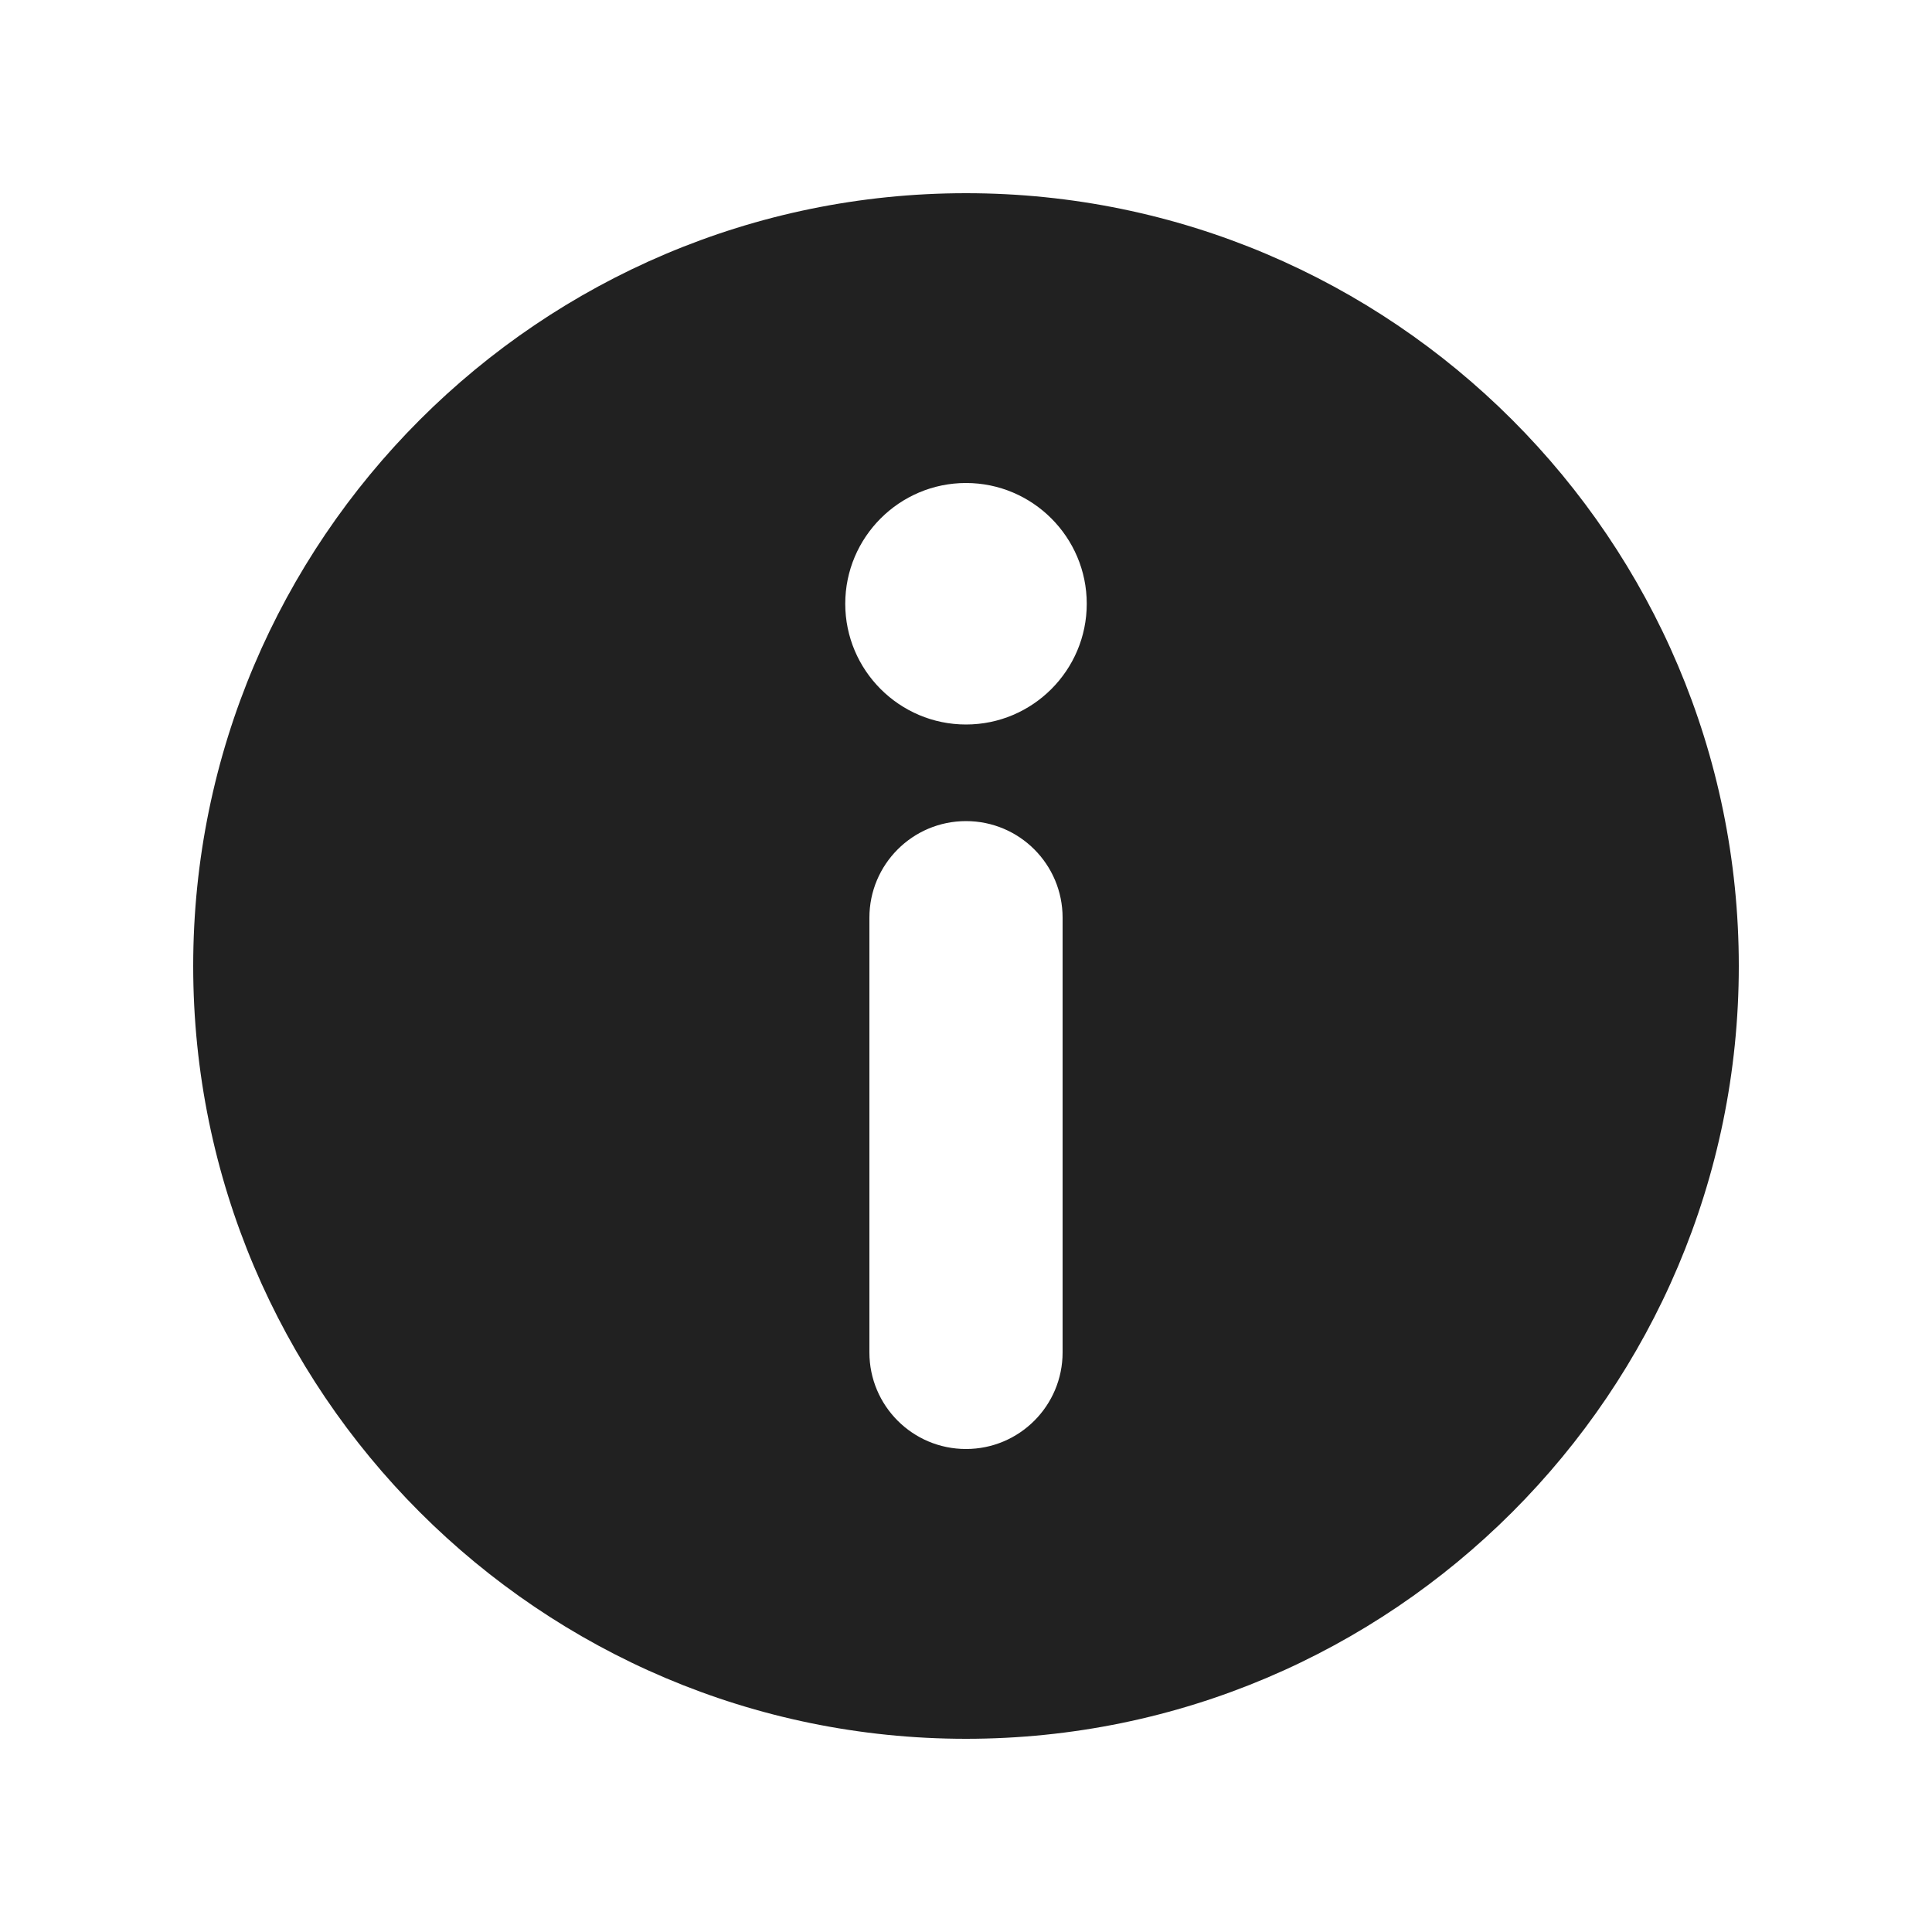
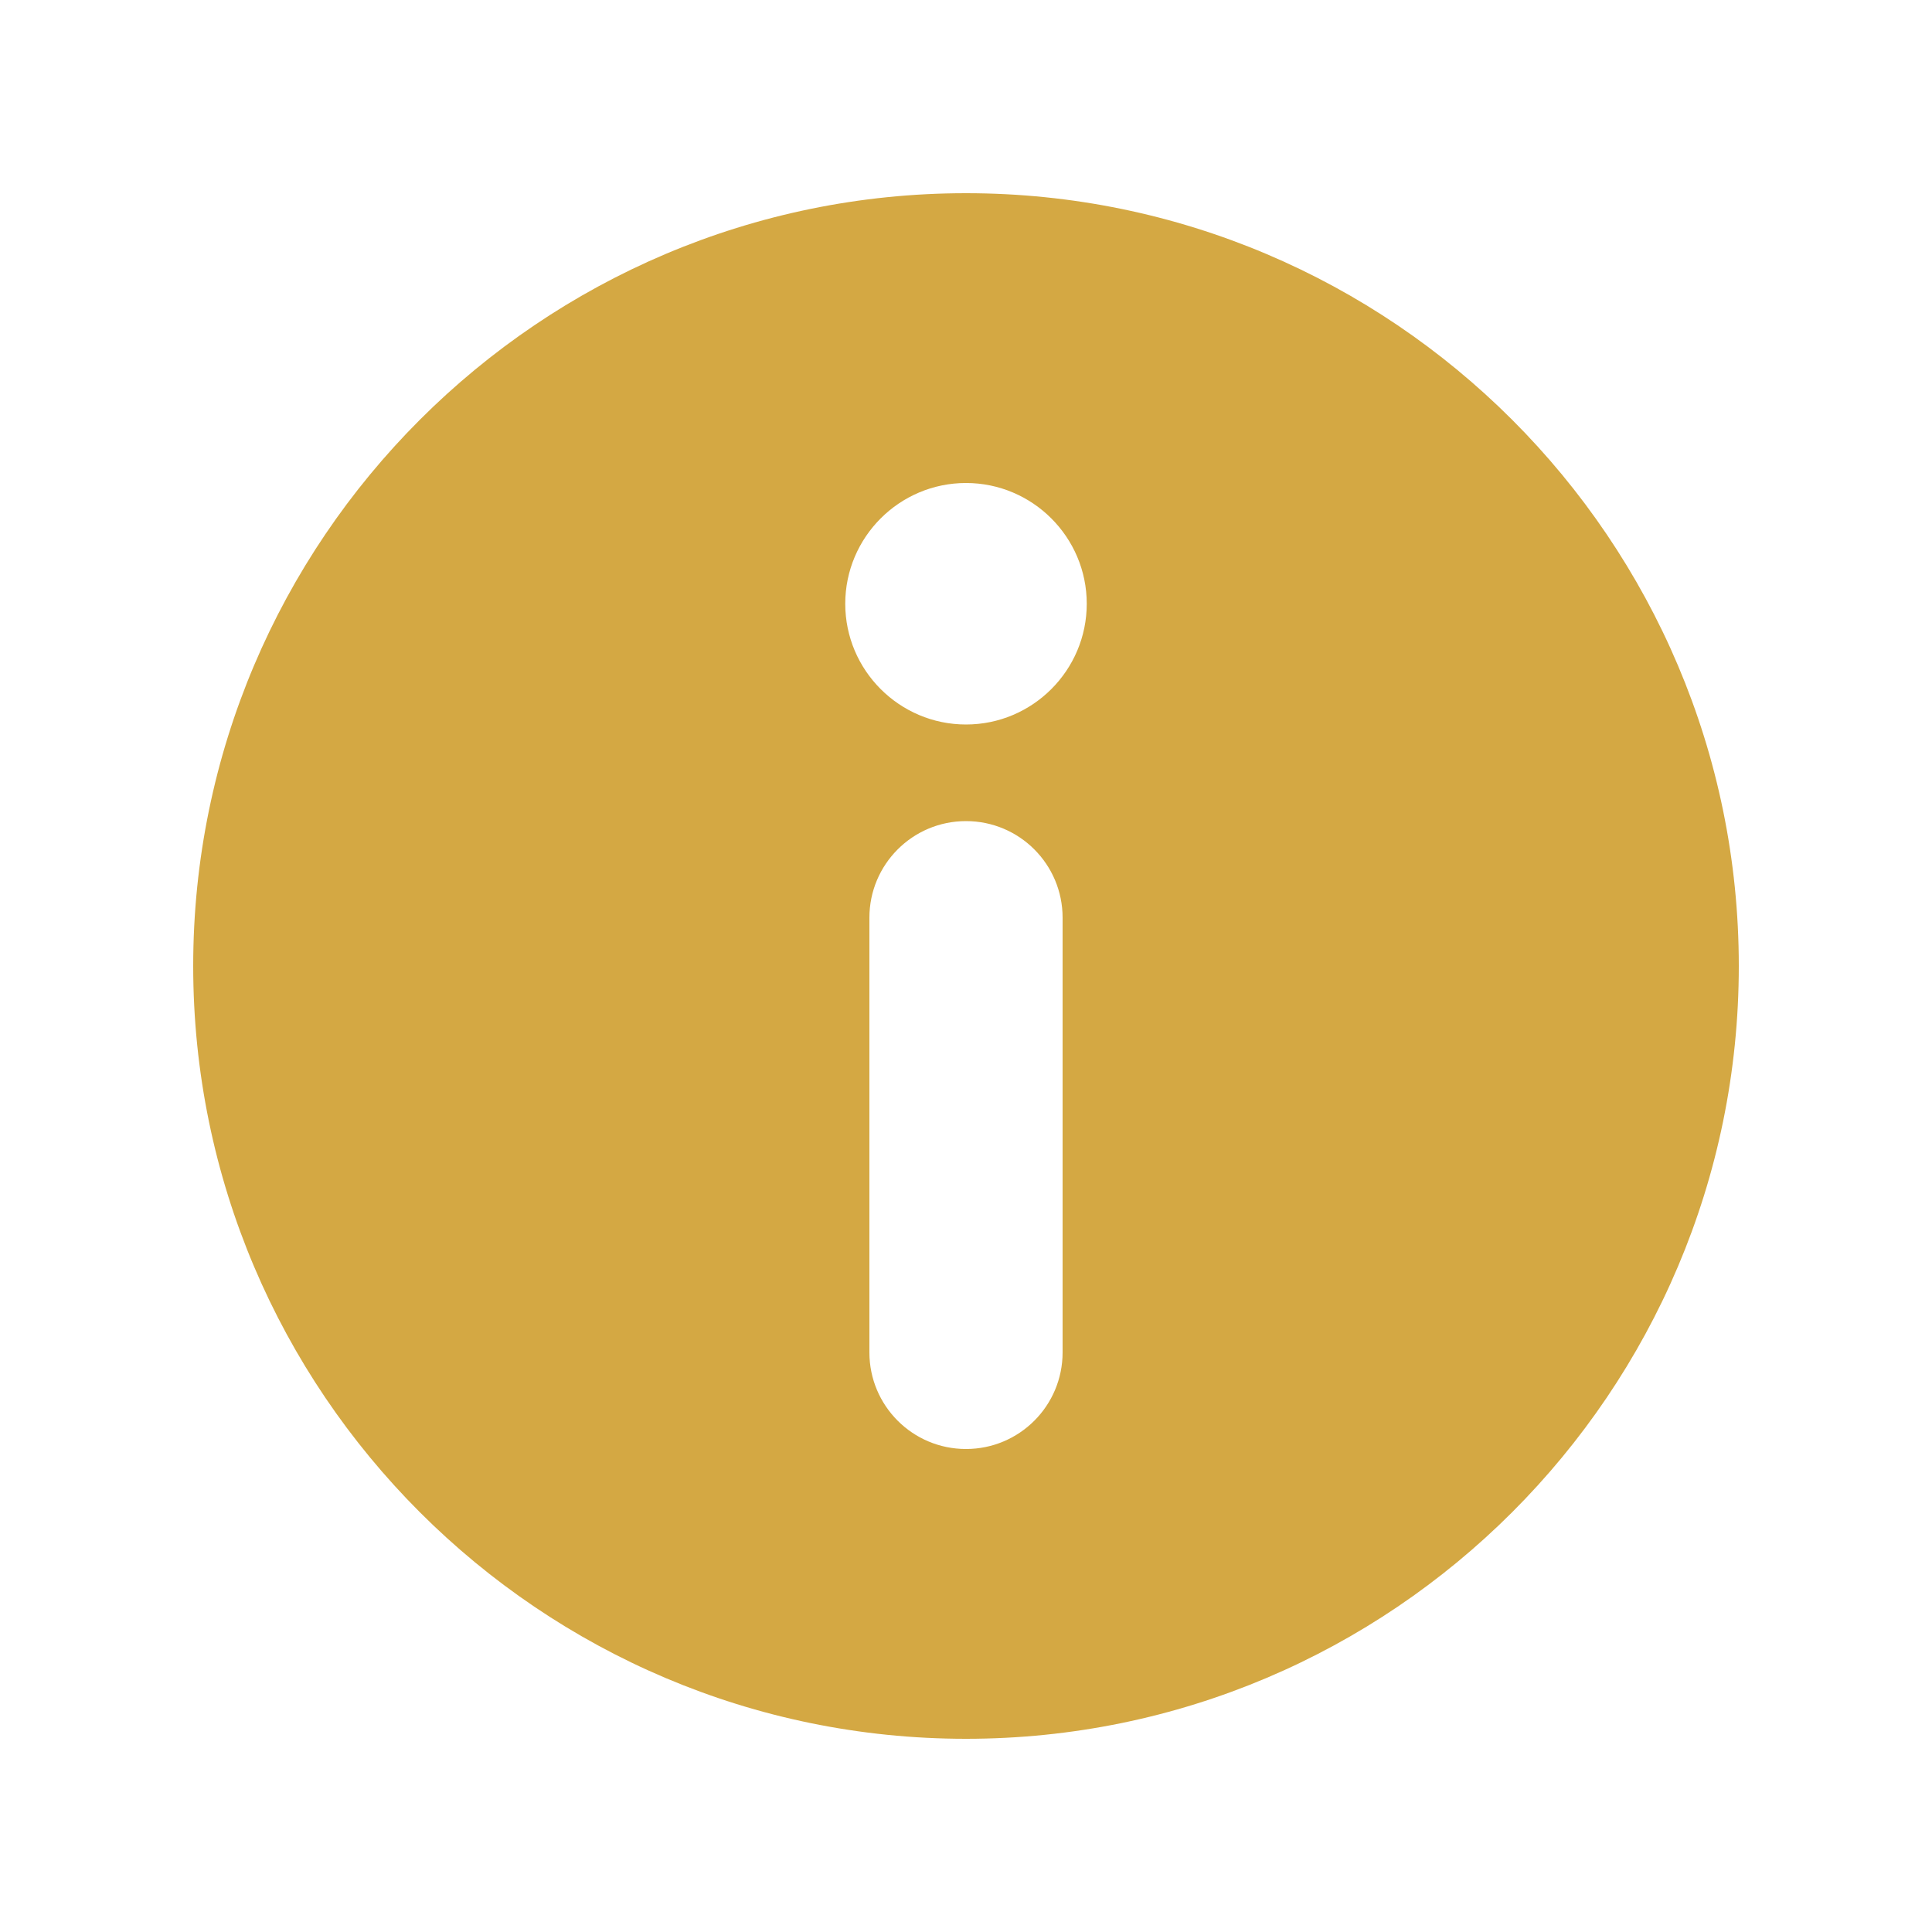
<svg xmlns="http://www.w3.org/2000/svg" height="20" width="20" viewBox="0 0 20 20">
-   <g fill="#212121" class="nc-icon-wrapper">
-     <path d="m10,2C5.589,2,2,5.589,2,10s3.589,8,8,8,8-3.589,8-8S14.411,2,10,2Zm1,12c0,.552-.447,1-1,1s-1-.448-1-1v-4.5c0-.552.447-1,1-1s1,.448,1,1v4.5Zm-1-6.5c-.689,0-1.25-.561-1.25-1.25s.561-1.25,1.25-1.25,1.25.561,1.25,1.25-.561,1.25-1.25,1.25Z" stroke-width="0" fill="#212121" />
+   <g fill="#D4A843" class="nc-icon-wrapper">
+     <path d="m10,2C5.589,2,2,5.589,2,10s3.589,8,8,8,8-3.589,8-8S14.411,2,10,2Zm1,12c0,.552-.447,1-1,1s-1-.448-1-1v-4.5c0-.552.447-1,1-1s1,.448,1,1v4.5Zm-1-6.5c-.689,0-1.25-.561-1.25-1.25s.561-1.25,1.25-1.25,1.25.561,1.25,1.25-.561,1.25-1.25,1.25Z" stroke-width="0" fill="#D4A843" />
  </g>
</svg>
